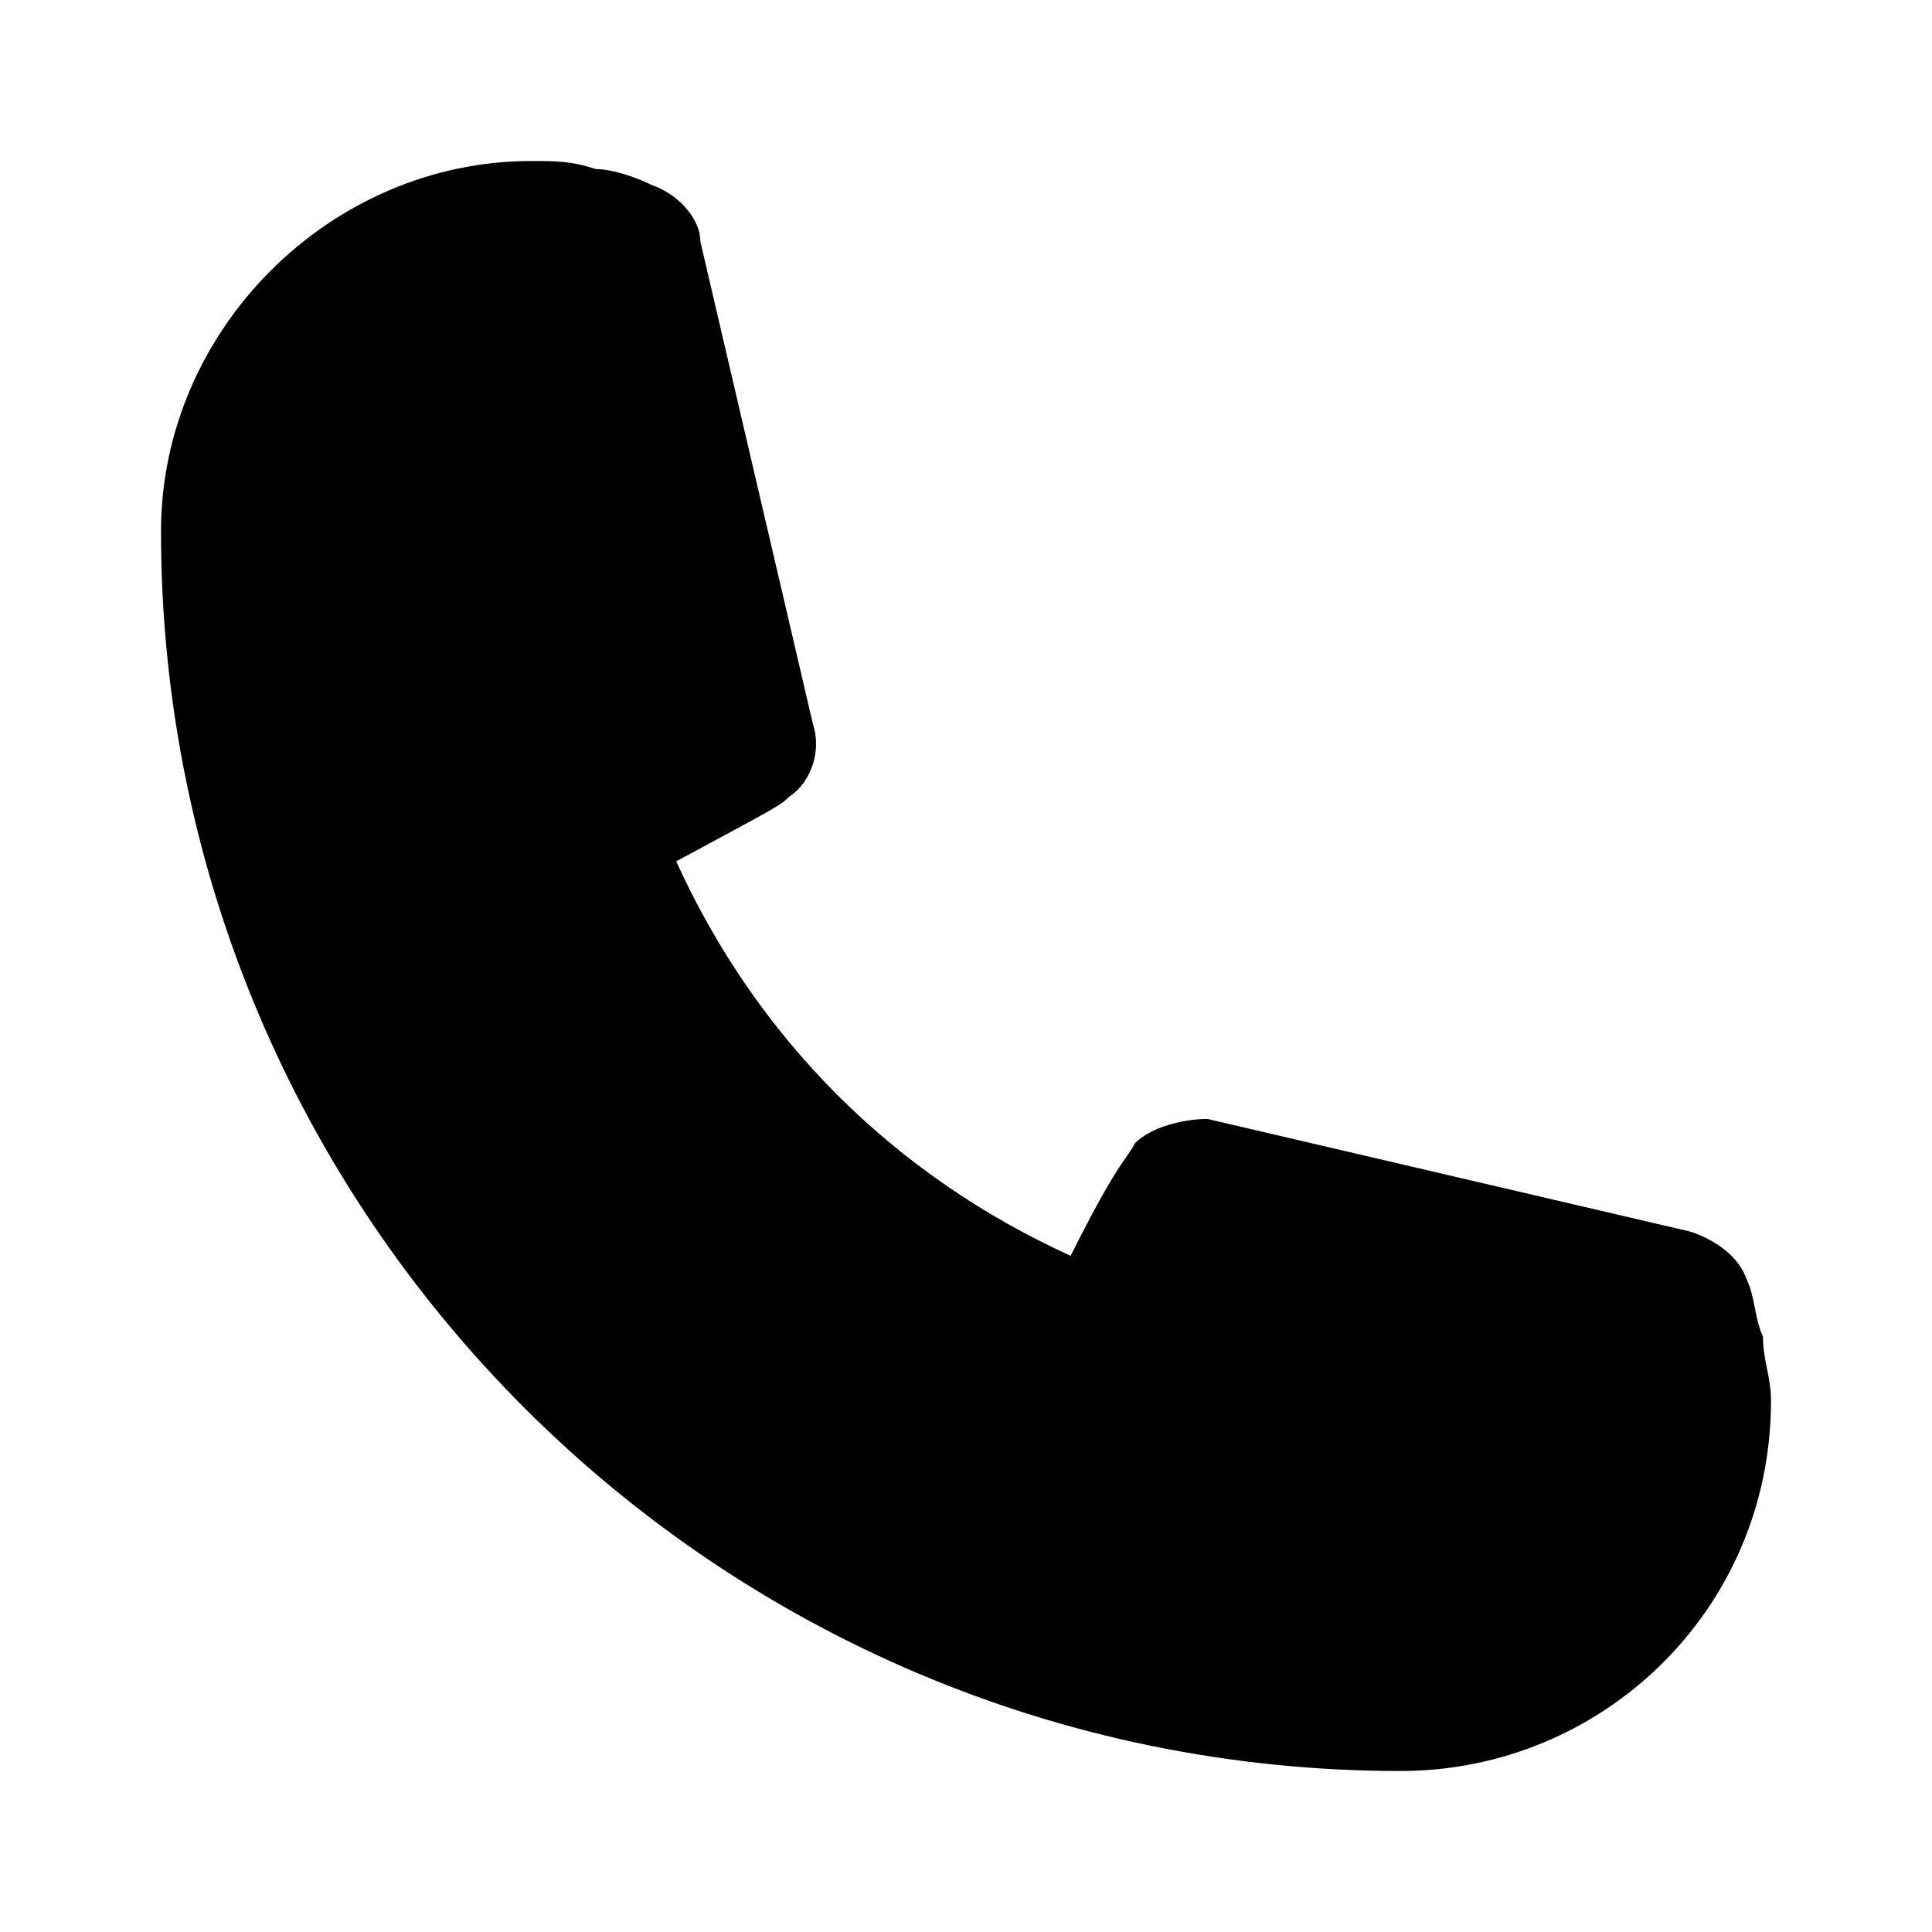
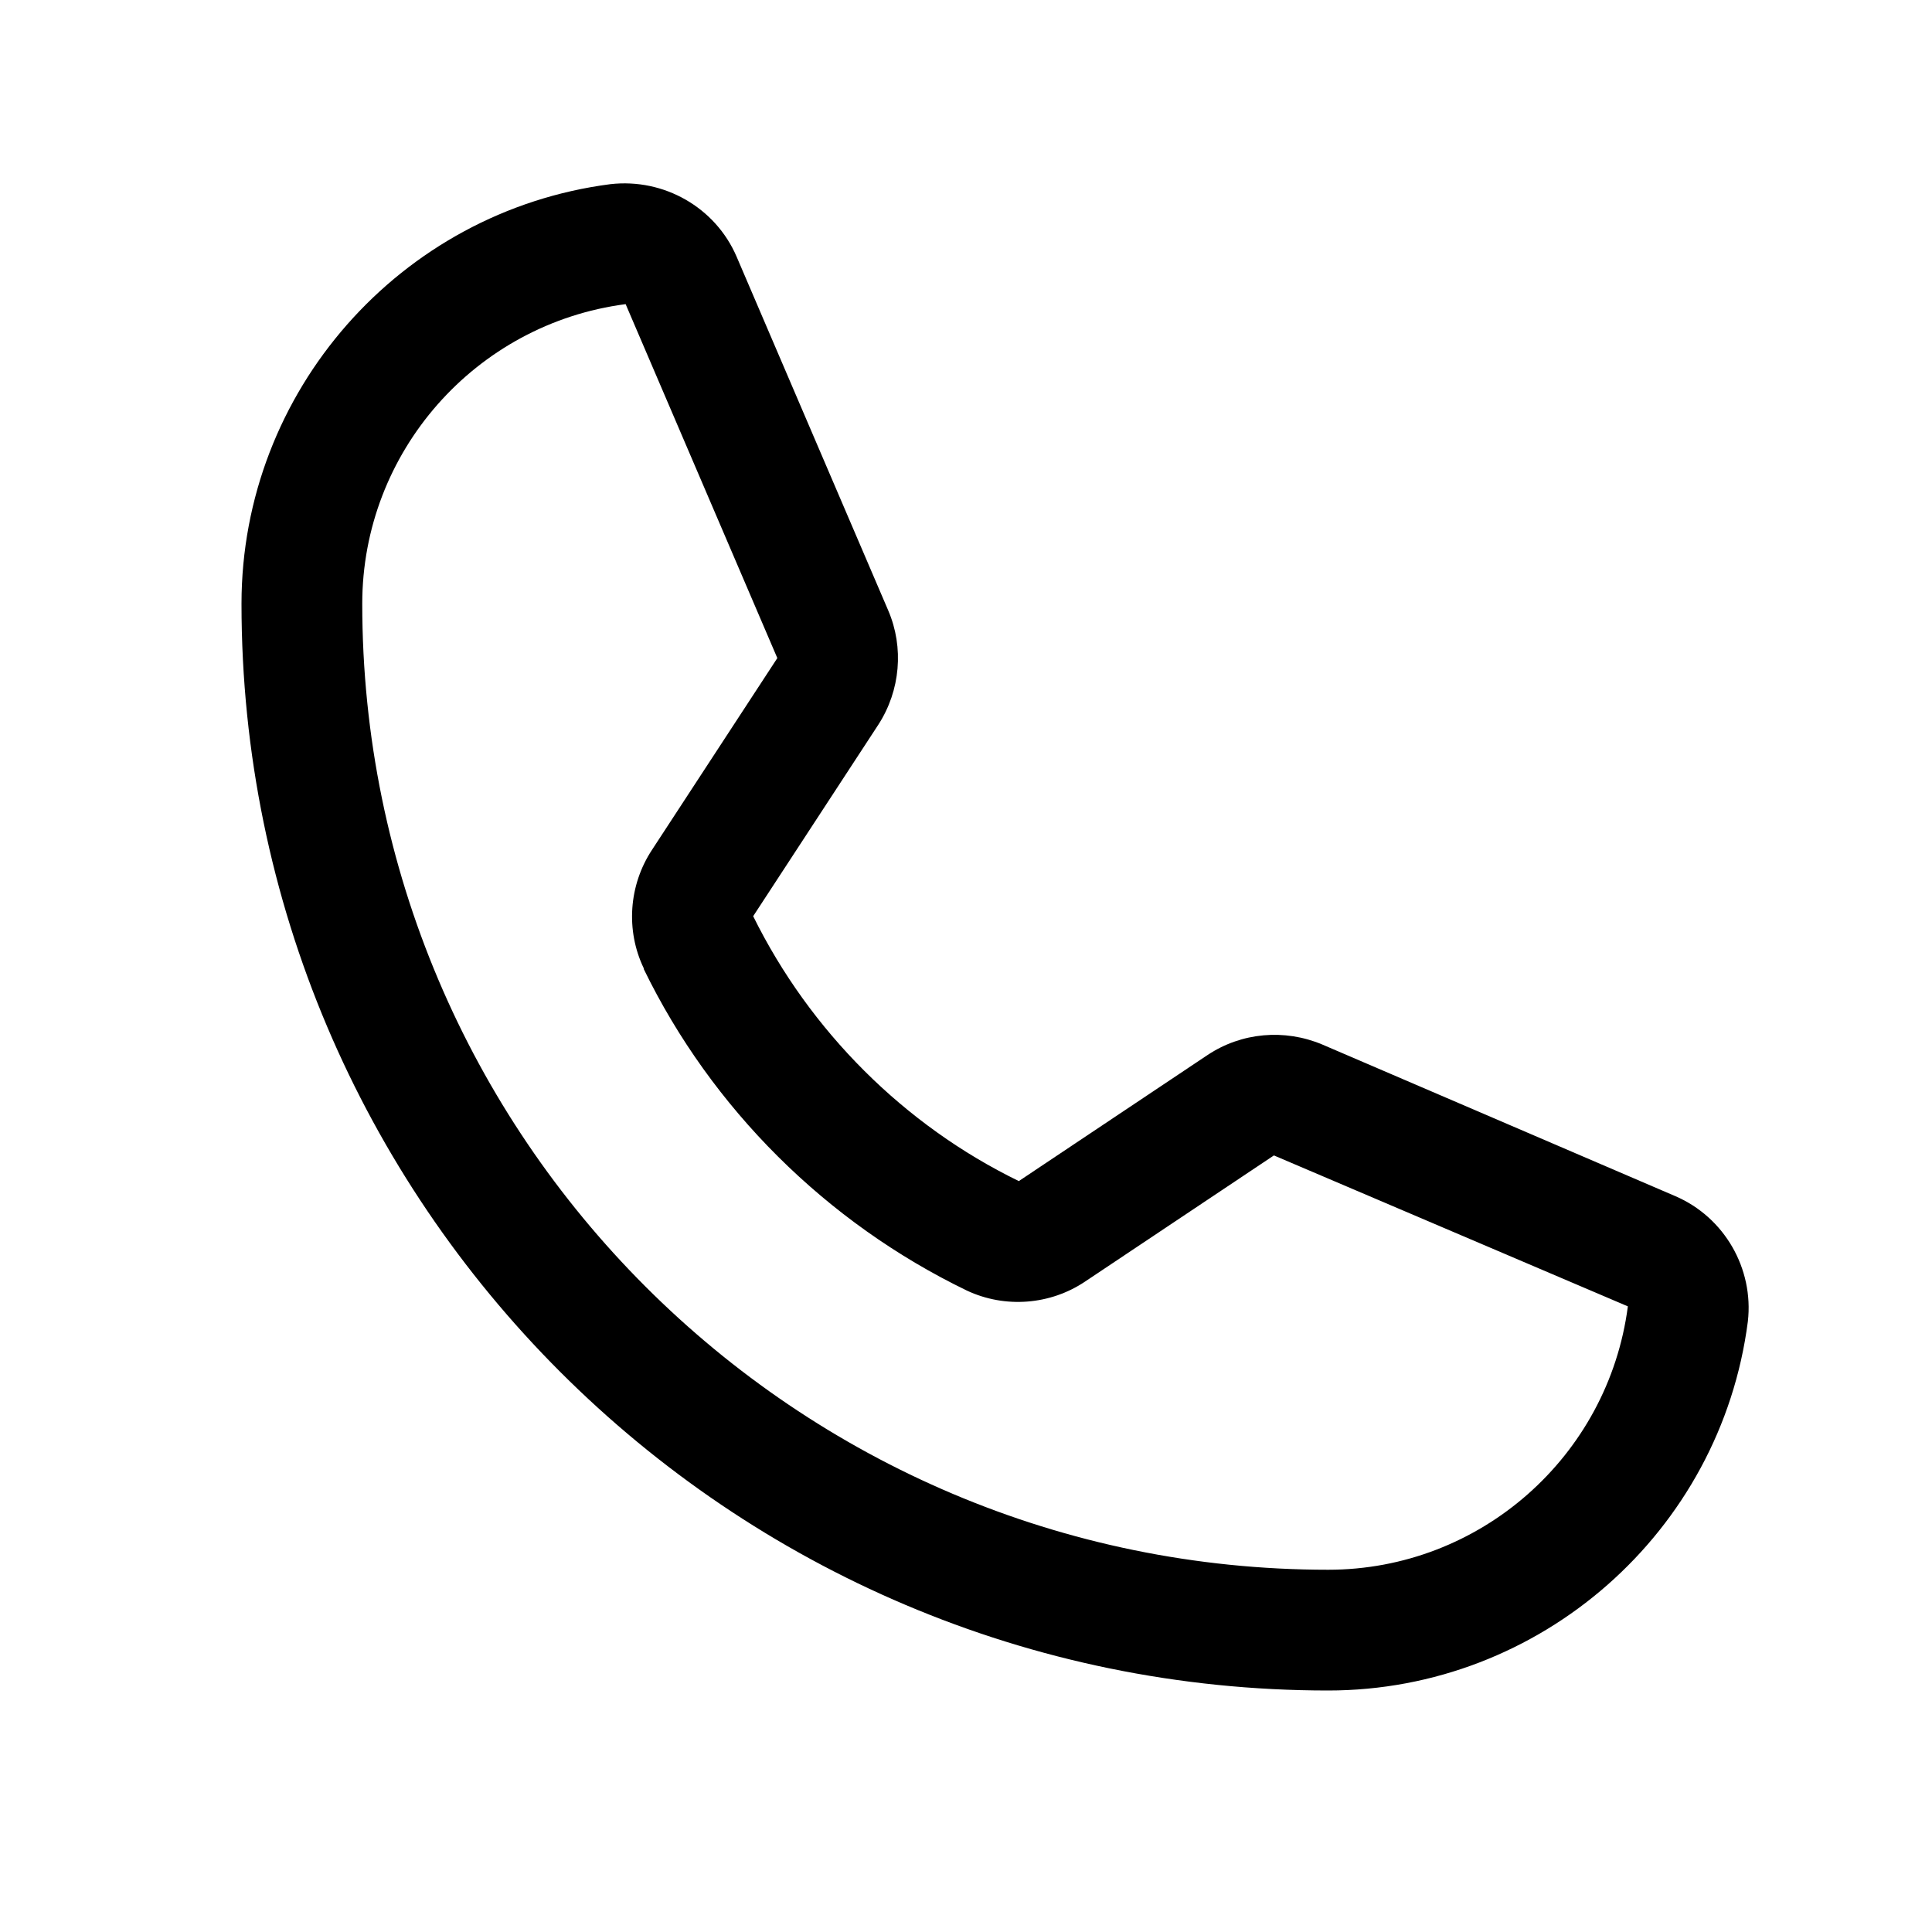
- <svg xmlns="http://www.w3.org/2000/svg" viewBox="0 0 24 24">
-   <path d="M17.4 22C8.9 22 2 15.1 2 6.6 2 4.1 4.1 2 6.6 2c.3 0 .5 0 .8.1.2 0 .5.1.7.2.3.1.6.4.6.7l1.4 6c.1.3 0 .7-.3.9-.1.1-.1.1-1.4.8 1 2.2 2.7 3.9 4.9 4.9.6-1.2.7-1.2.8-1.4.2-.2.6-.3.9-.3l6 1.4c.3.1.6.3.7.6.1.2.1.5.2.7 0 .3.1.5.1.8 0 2.6-2.1 4.6-4.6 4.6z" />
+ <svg xmlns="http://www.w3.org/2000/svg" viewBox="0 0 256 256">
+   <path d="M176 224C96.6 224 32 159.4 32 80c0-28.1 21-52 48.9-55.6 7.1-.8 13.9 3.1 16.7 9.6l20.1 46.9c2.1 4.9 1.6 10.6-1.3 15.1l-16.6 25.4c7.5 15.2 20 27.7 35.2 35.1l25-16.7c4.5-3 10.2-3.5 15.2-1.4l46.8 20.1c6.5 2.8 10.4 9.6 9.6 16.6C228 203 204.1 224 176 224zM82.9 40.3C63 42.9 48 59.9 48 80c0 70.6 57.4 128 128 128 20.1 0 37.1-15 39.7-34.9l-46.9-20-25 16.7c-4.6 3.1-10.6 3.6-15.7 1.2-18.6-9-33.8-24.1-42.8-42.6v-.1c-2.4-5-2-11 1.1-15.7L103 87.2 82.9 40.3zM135 156.5z" />
</svg>
